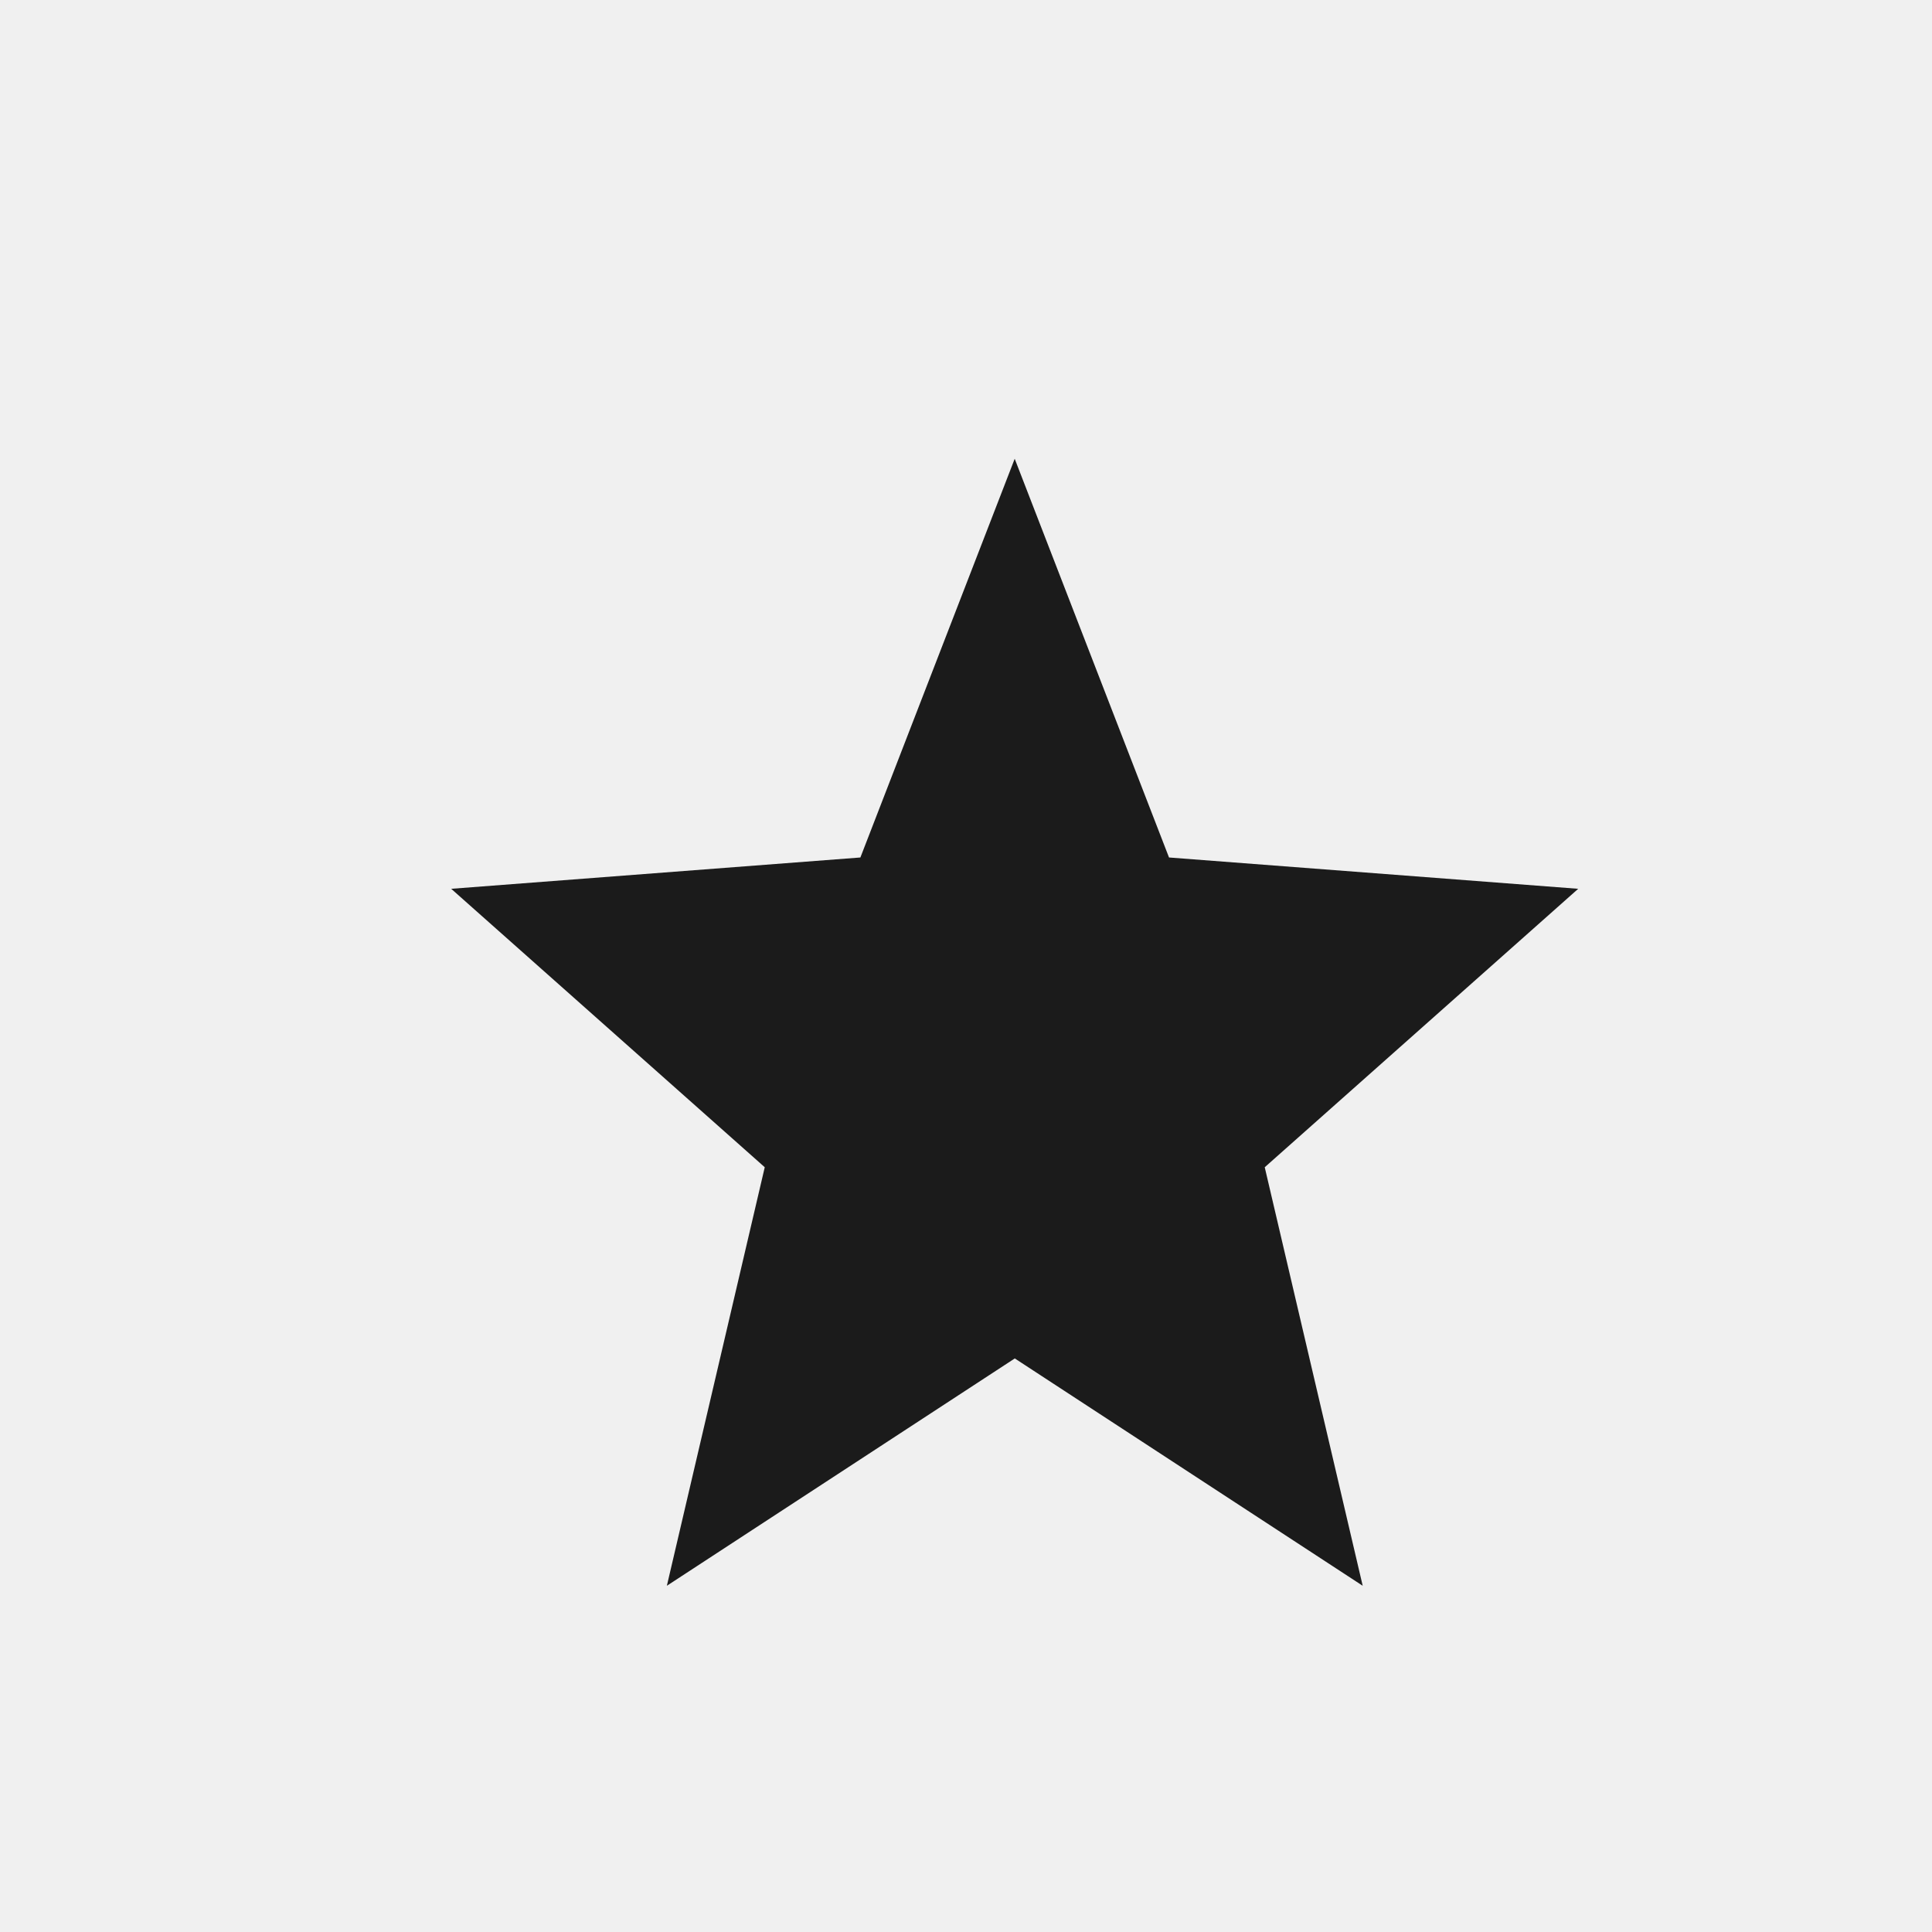
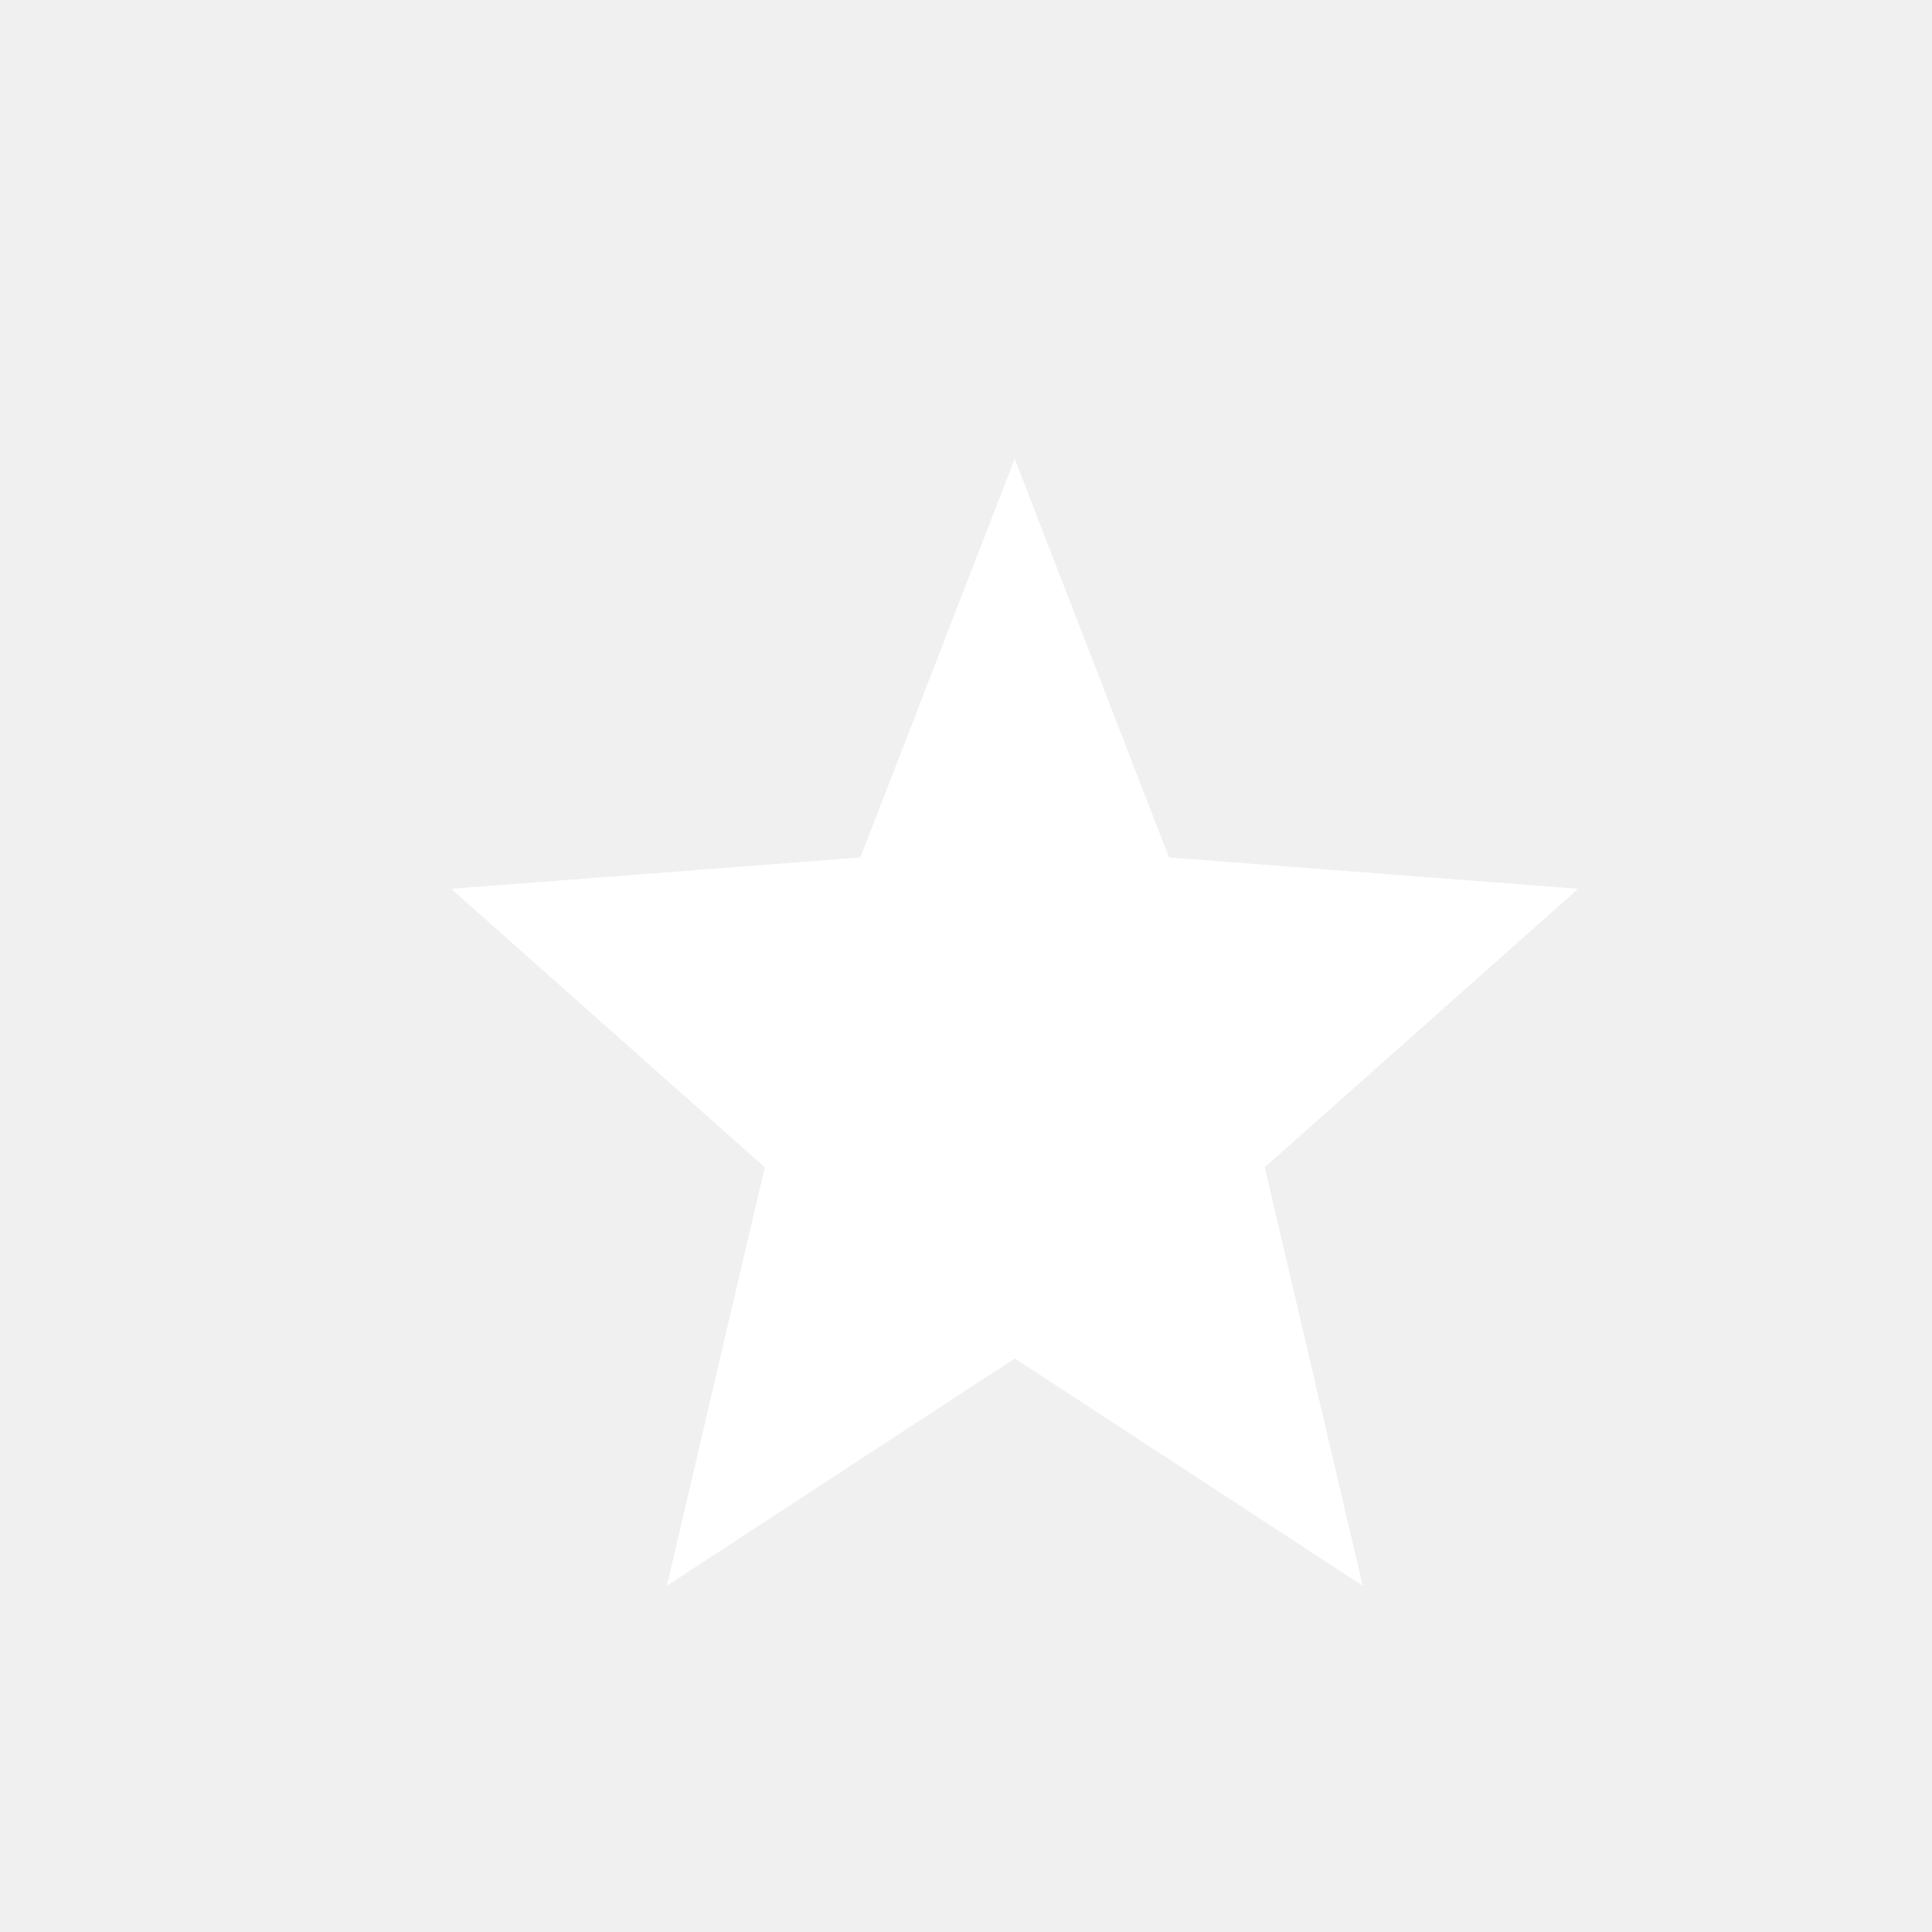
<svg xmlns="http://www.w3.org/2000/svg" version="1.1" id="Layer_1" x="0px" y="0px" width="24px" height="24px" viewBox="0 0 24 24" enable-background="new 0 0 24 24" xml:space="preserve">
  <g>
-     <path fill="#1B1B1B" d="M16.928,19.699l-4.322-2.824l-4.322,2.824L9.5,14.5l-3.895-3.459l5.083-0.389l1.917-4.953l1.917,4.953   l5.083,0.389L15.711,14.5L16.928,19.699z" />
+     <path fill="#ffffff" d="M16.928,19.699l-4.322-2.824l-4.322,2.824L9.5,14.5l-3.895-3.459l5.083-0.389l1.917-4.953l1.917,4.953   l5.083,0.389L15.711,14.5L16.928,19.699z" />
  </g>
</svg>
